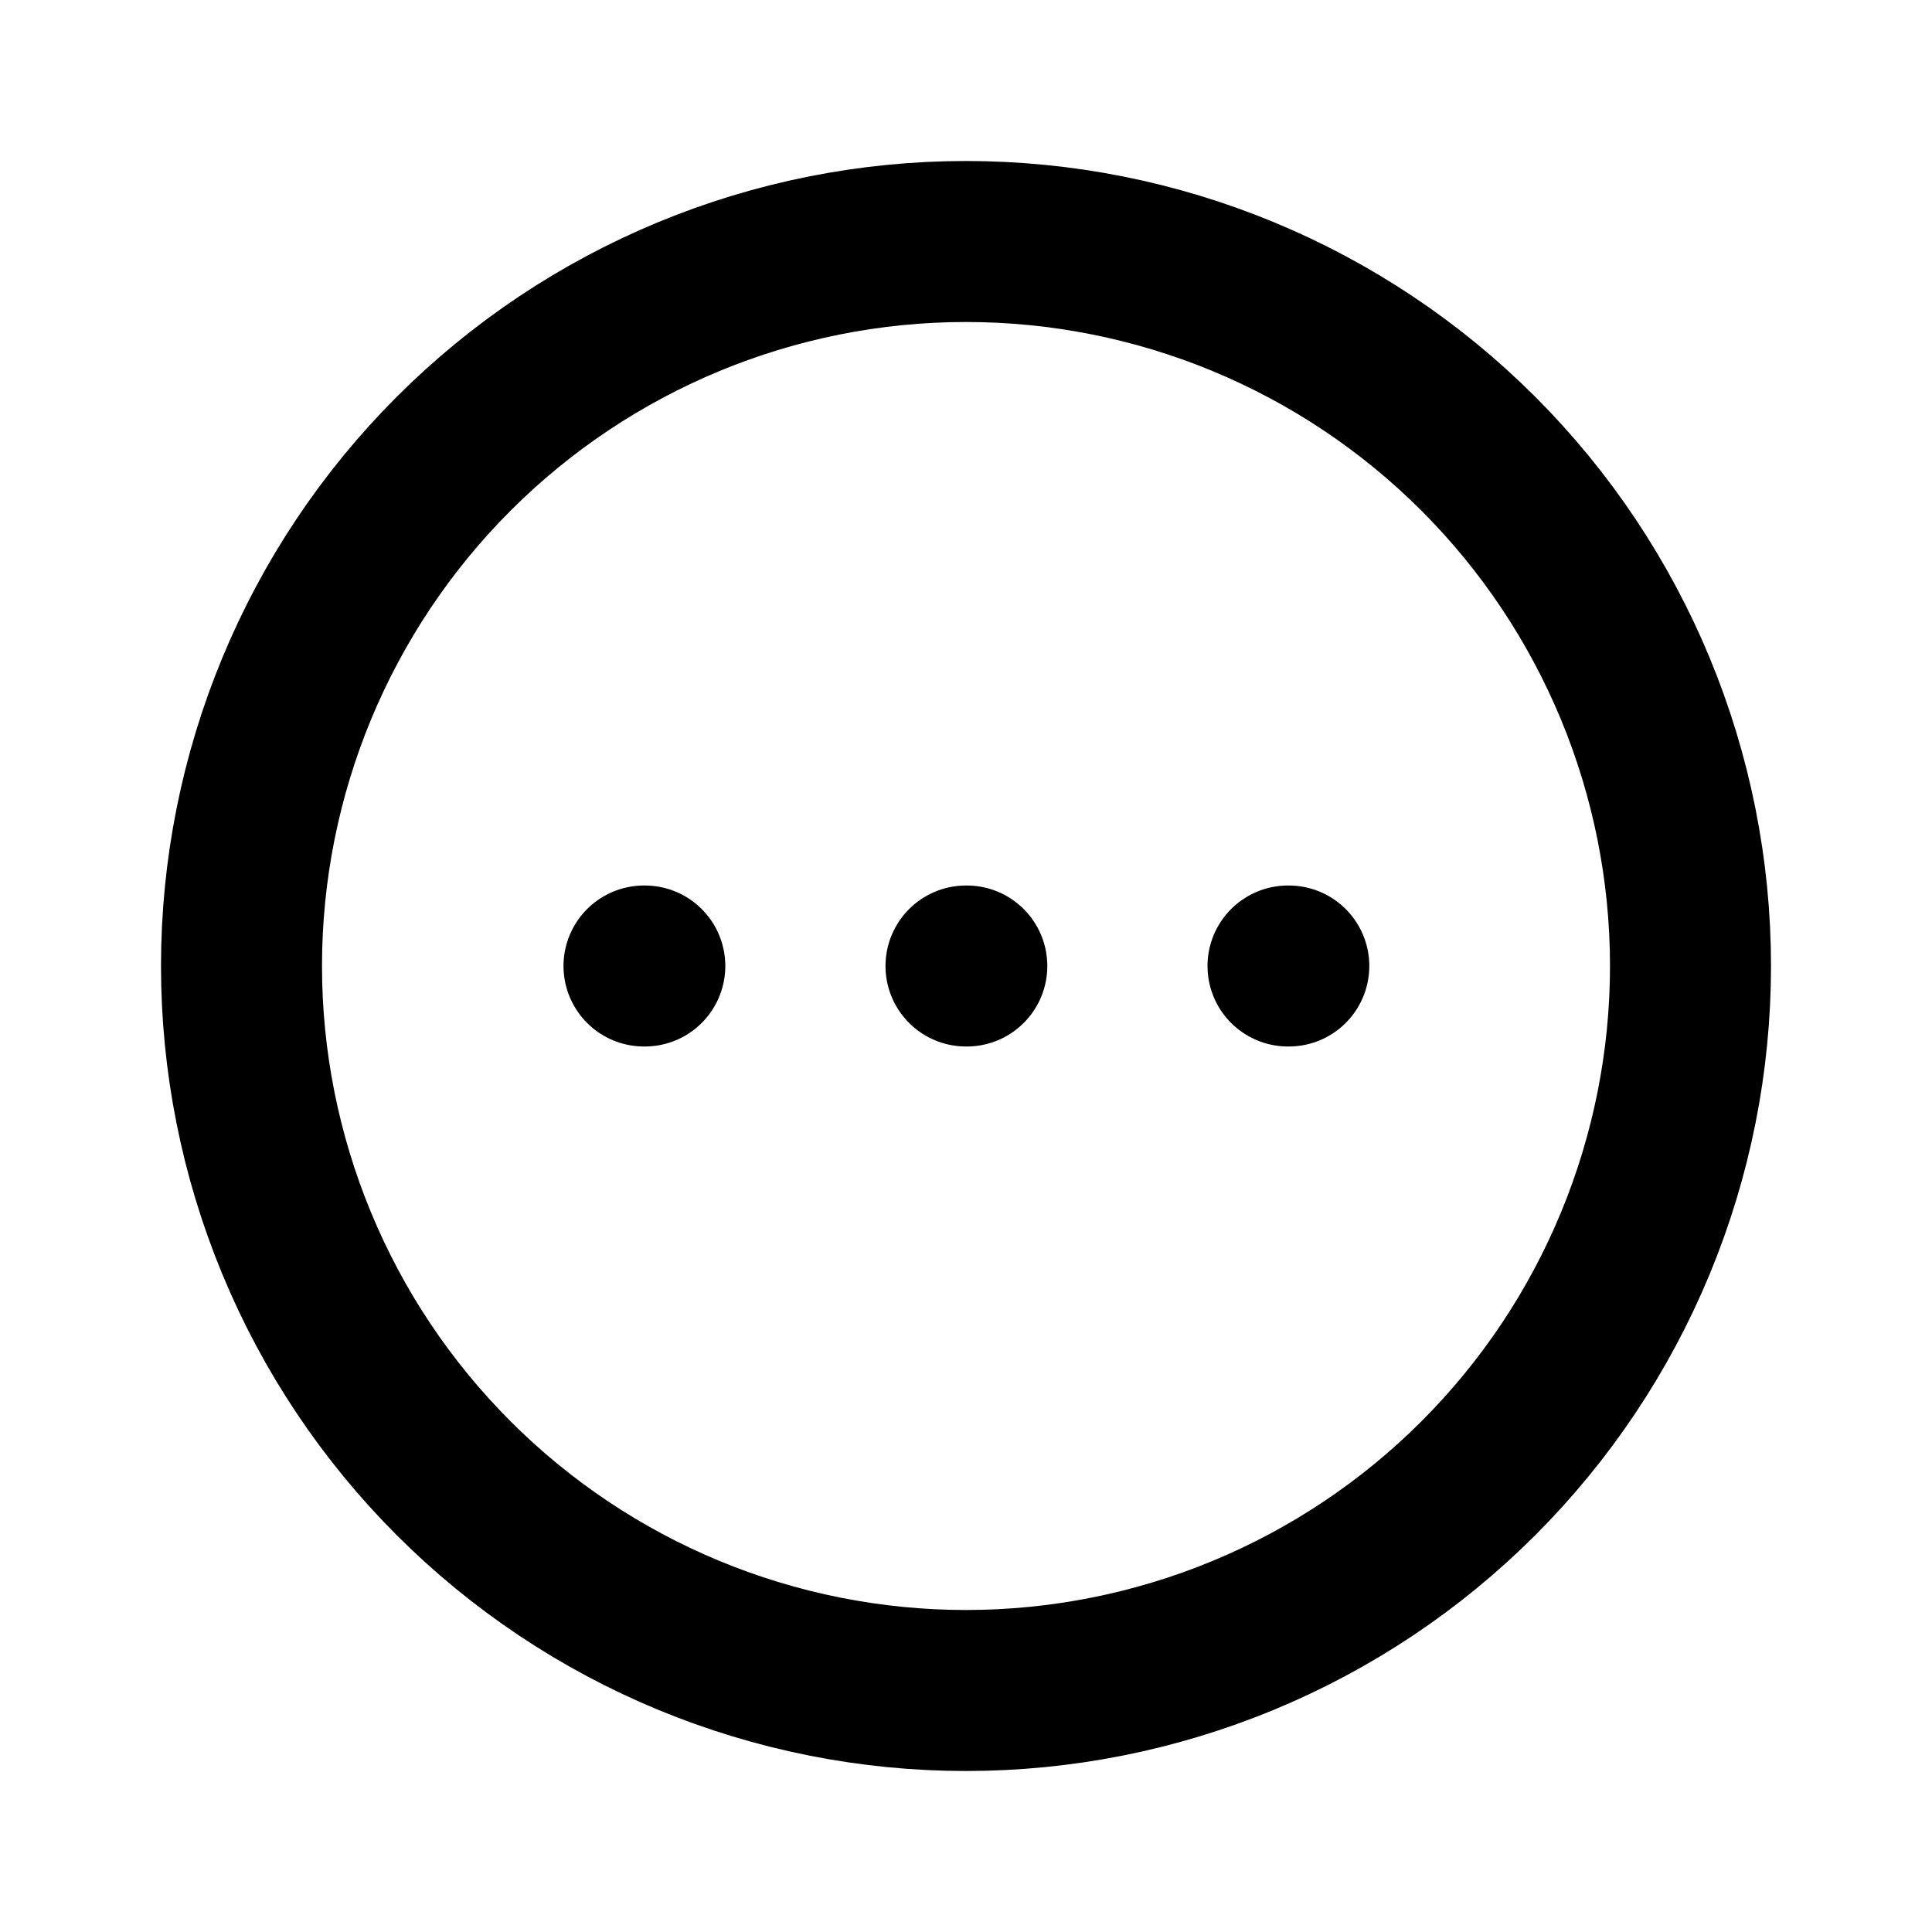
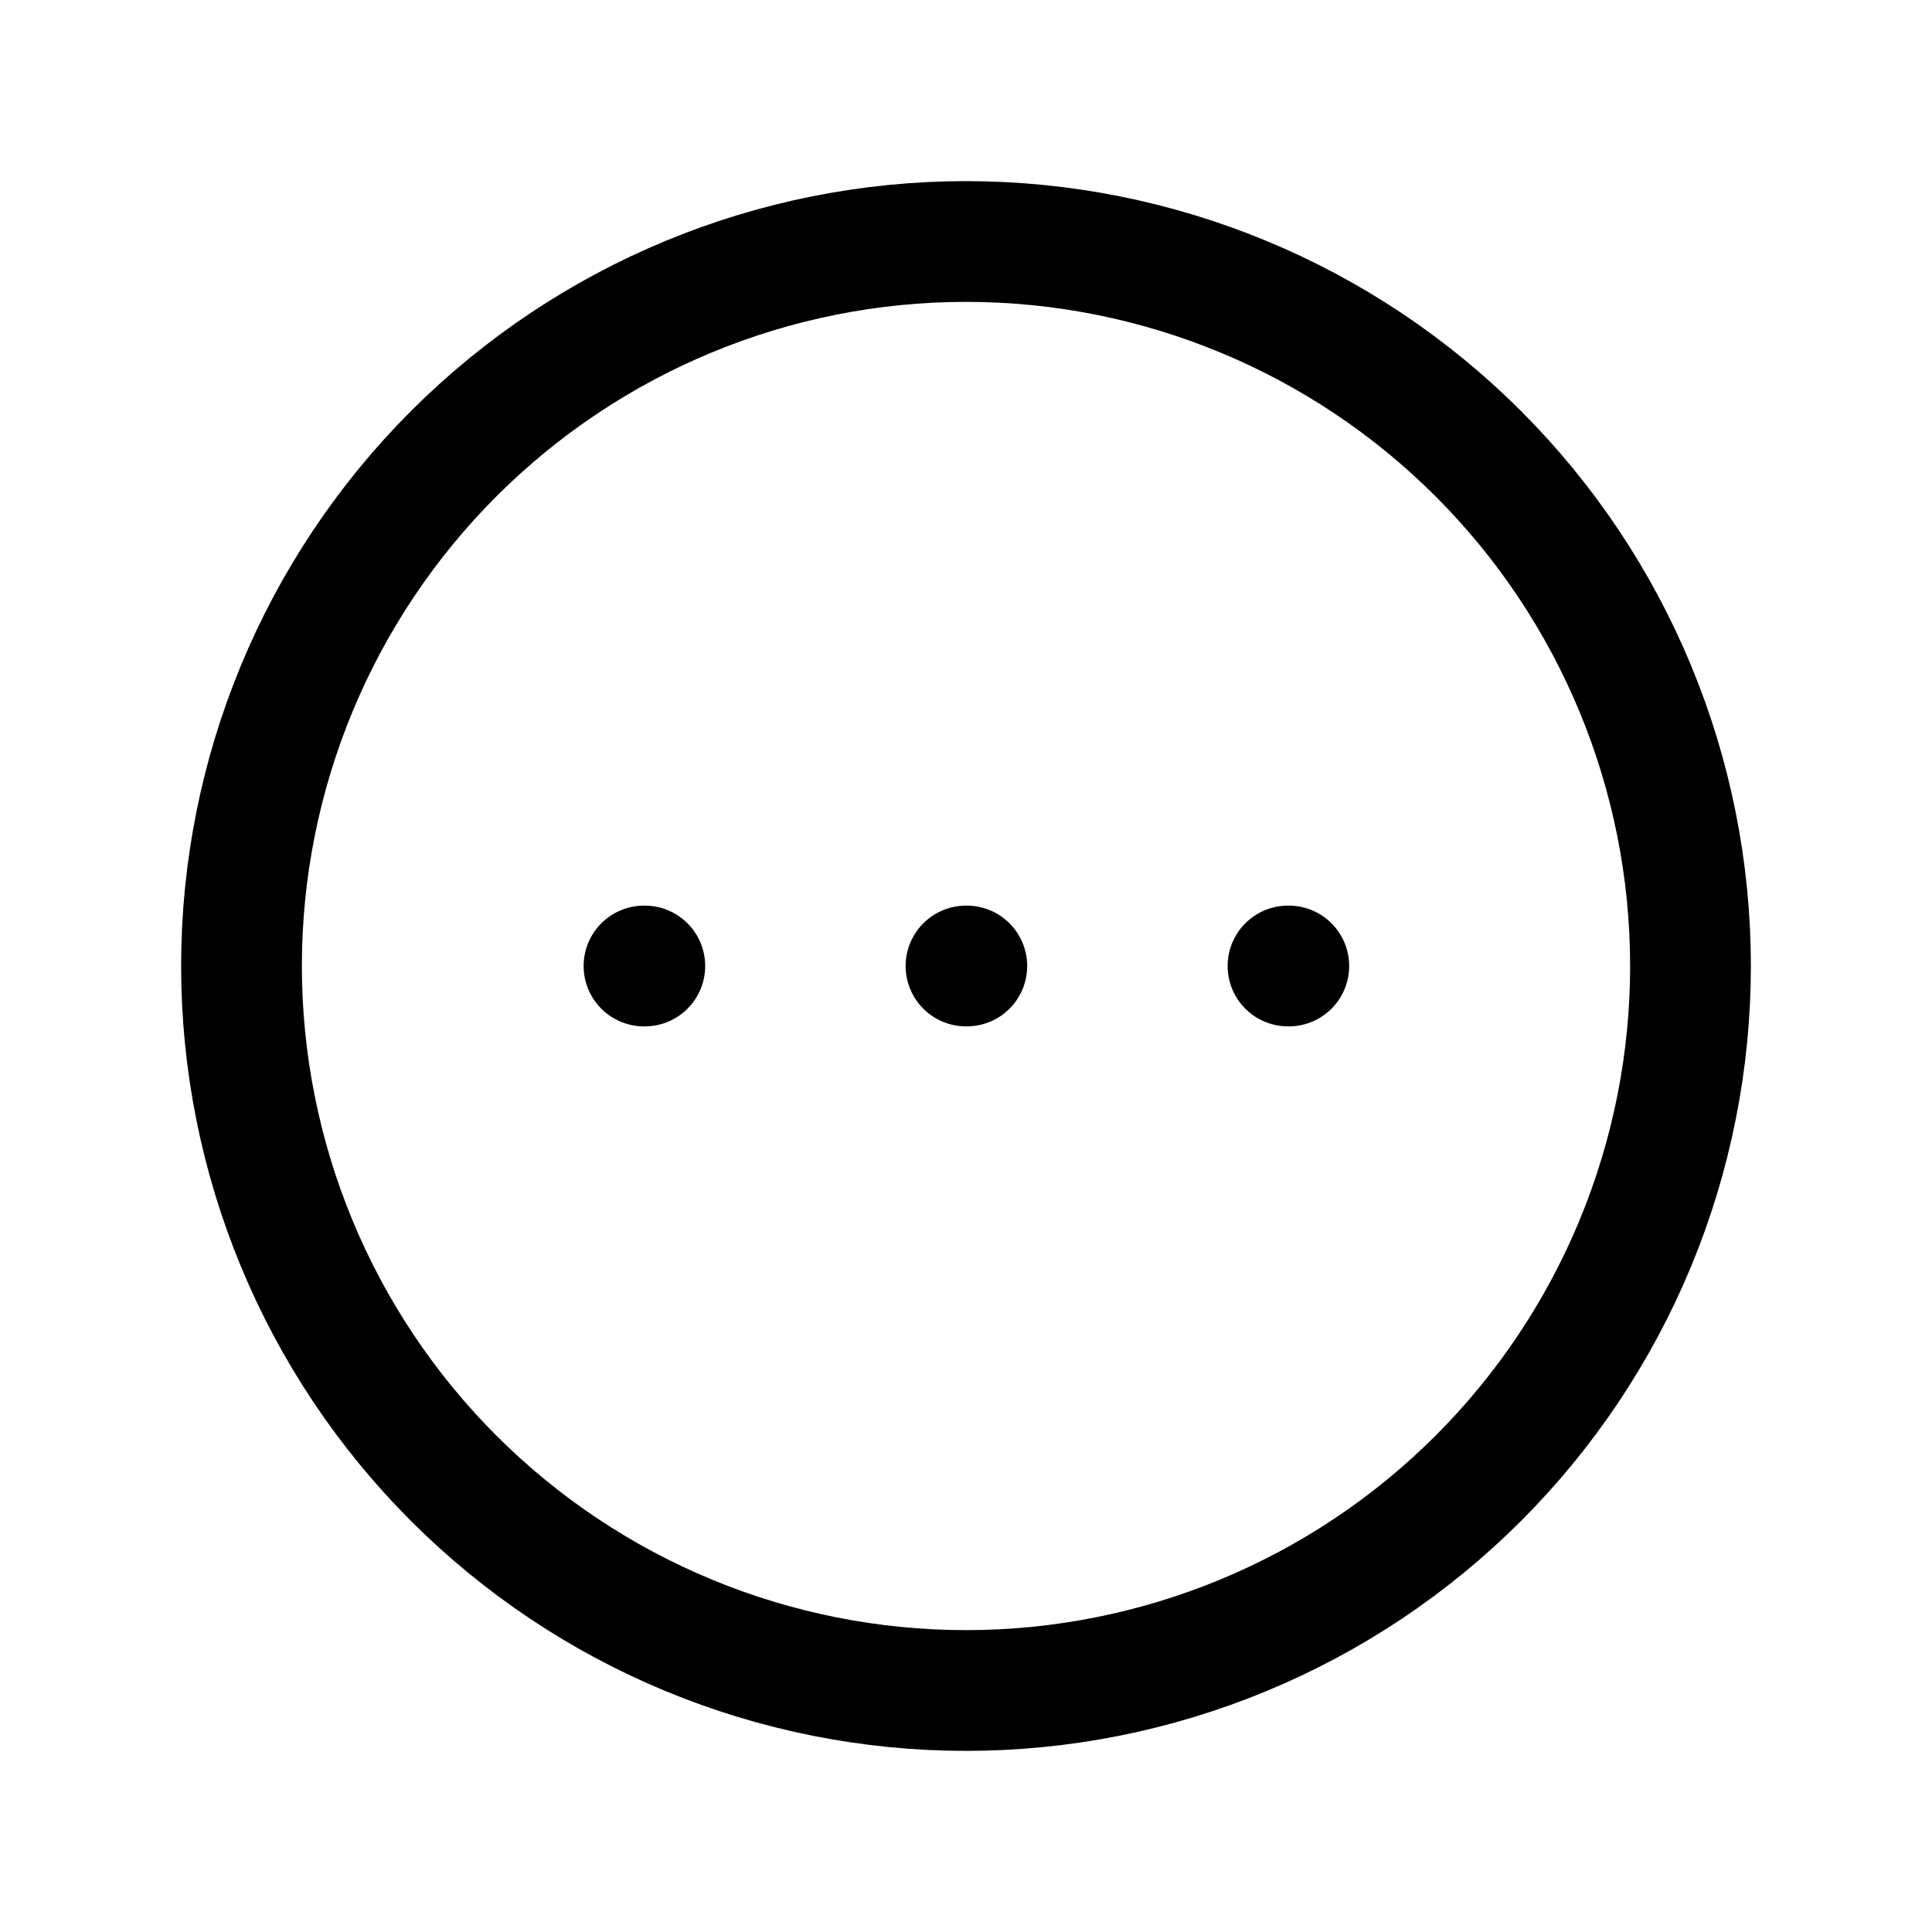
- <svg xmlns="http://www.w3.org/2000/svg" fill="none" viewBox="0 0 24 24">
-   <path stroke="#000" stroke-linecap="round" stroke-linejoin="round" stroke-width="2" d="M8 12h.01M12 12h.01M16 12h.01M21 12c0 1.182-.233 2.352-.685 3.444-.452 1.092-1.115 2.084-1.951 2.92-.836.836-1.828 1.499-2.92 1.951C14.352 20.767 13.182 21 12 21s-2.352-.233-3.444-.685-2.084-1.115-2.92-1.951c-.836-.836-1.499-1.828-1.951-2.92C3.233 14.352 3 13.182 3 12c0-2.387.948-4.676 2.636-6.364S9.613 3 12 3c2.387 0 4.676.948 6.364 2.636C20.052 7.324 21 9.613 21 12" />
+ <svg xmlns="http://www.w3.org/2000/svg" fill="none" stroke-width="1.5" aria-hidden="true" data-slot="icon" viewBox="0 0 24 24" stroke="currentColor">
+   <path stroke-linecap="round" stroke-linejoin="round" d="M8 12h.01M12 12h.01M16 12h.01M21 12c0 1.182-.233 2.352-.685 3.444-.452 1.092-1.115 2.084-1.951 2.92-.836.836-1.828 1.499-2.92 1.951C14.352 20.767 13.182 21 12 21s-2.352-.233-3.444-.685-2.084-1.115-2.92-1.951c-.836-.836-1.499-1.828-1.951-2.92C3.233 14.352 3 13.182 3 12c0-2.387.948-4.676 2.636-6.364S9.613 3 12 3c2.387 0 4.676.948 6.364 2.636C20.052 7.324 21 9.613 21 12" />
</svg>
